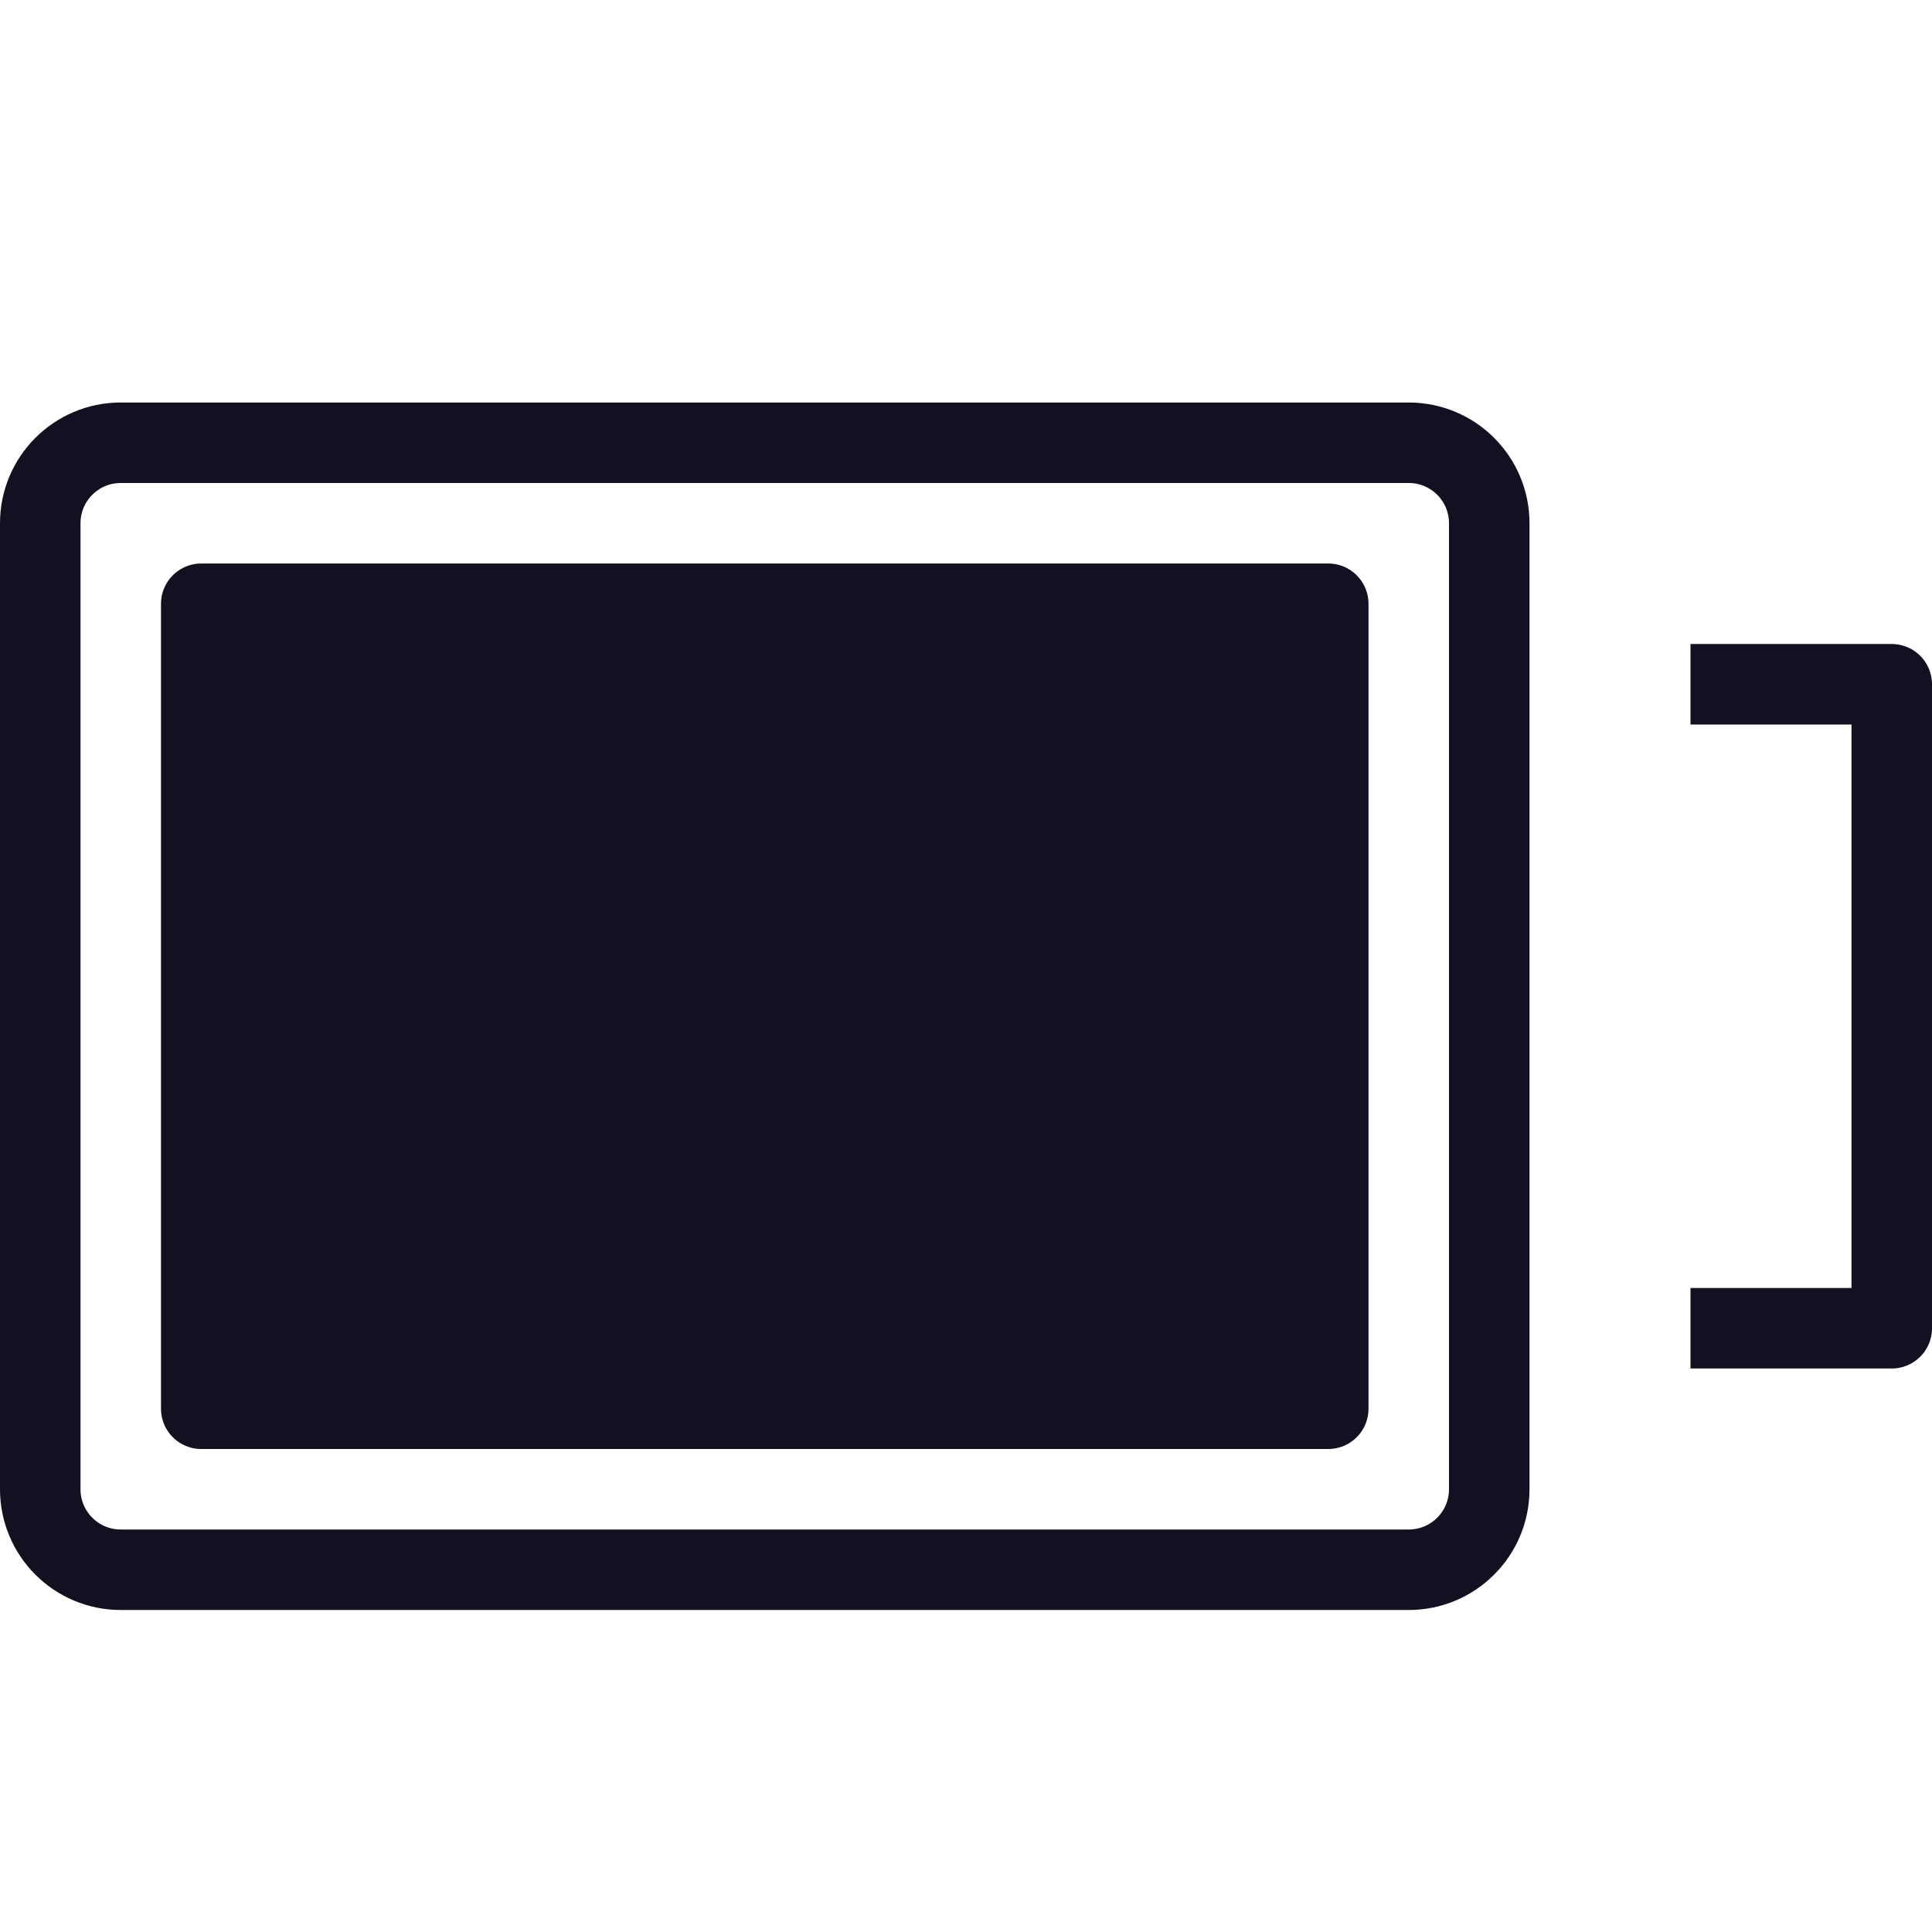
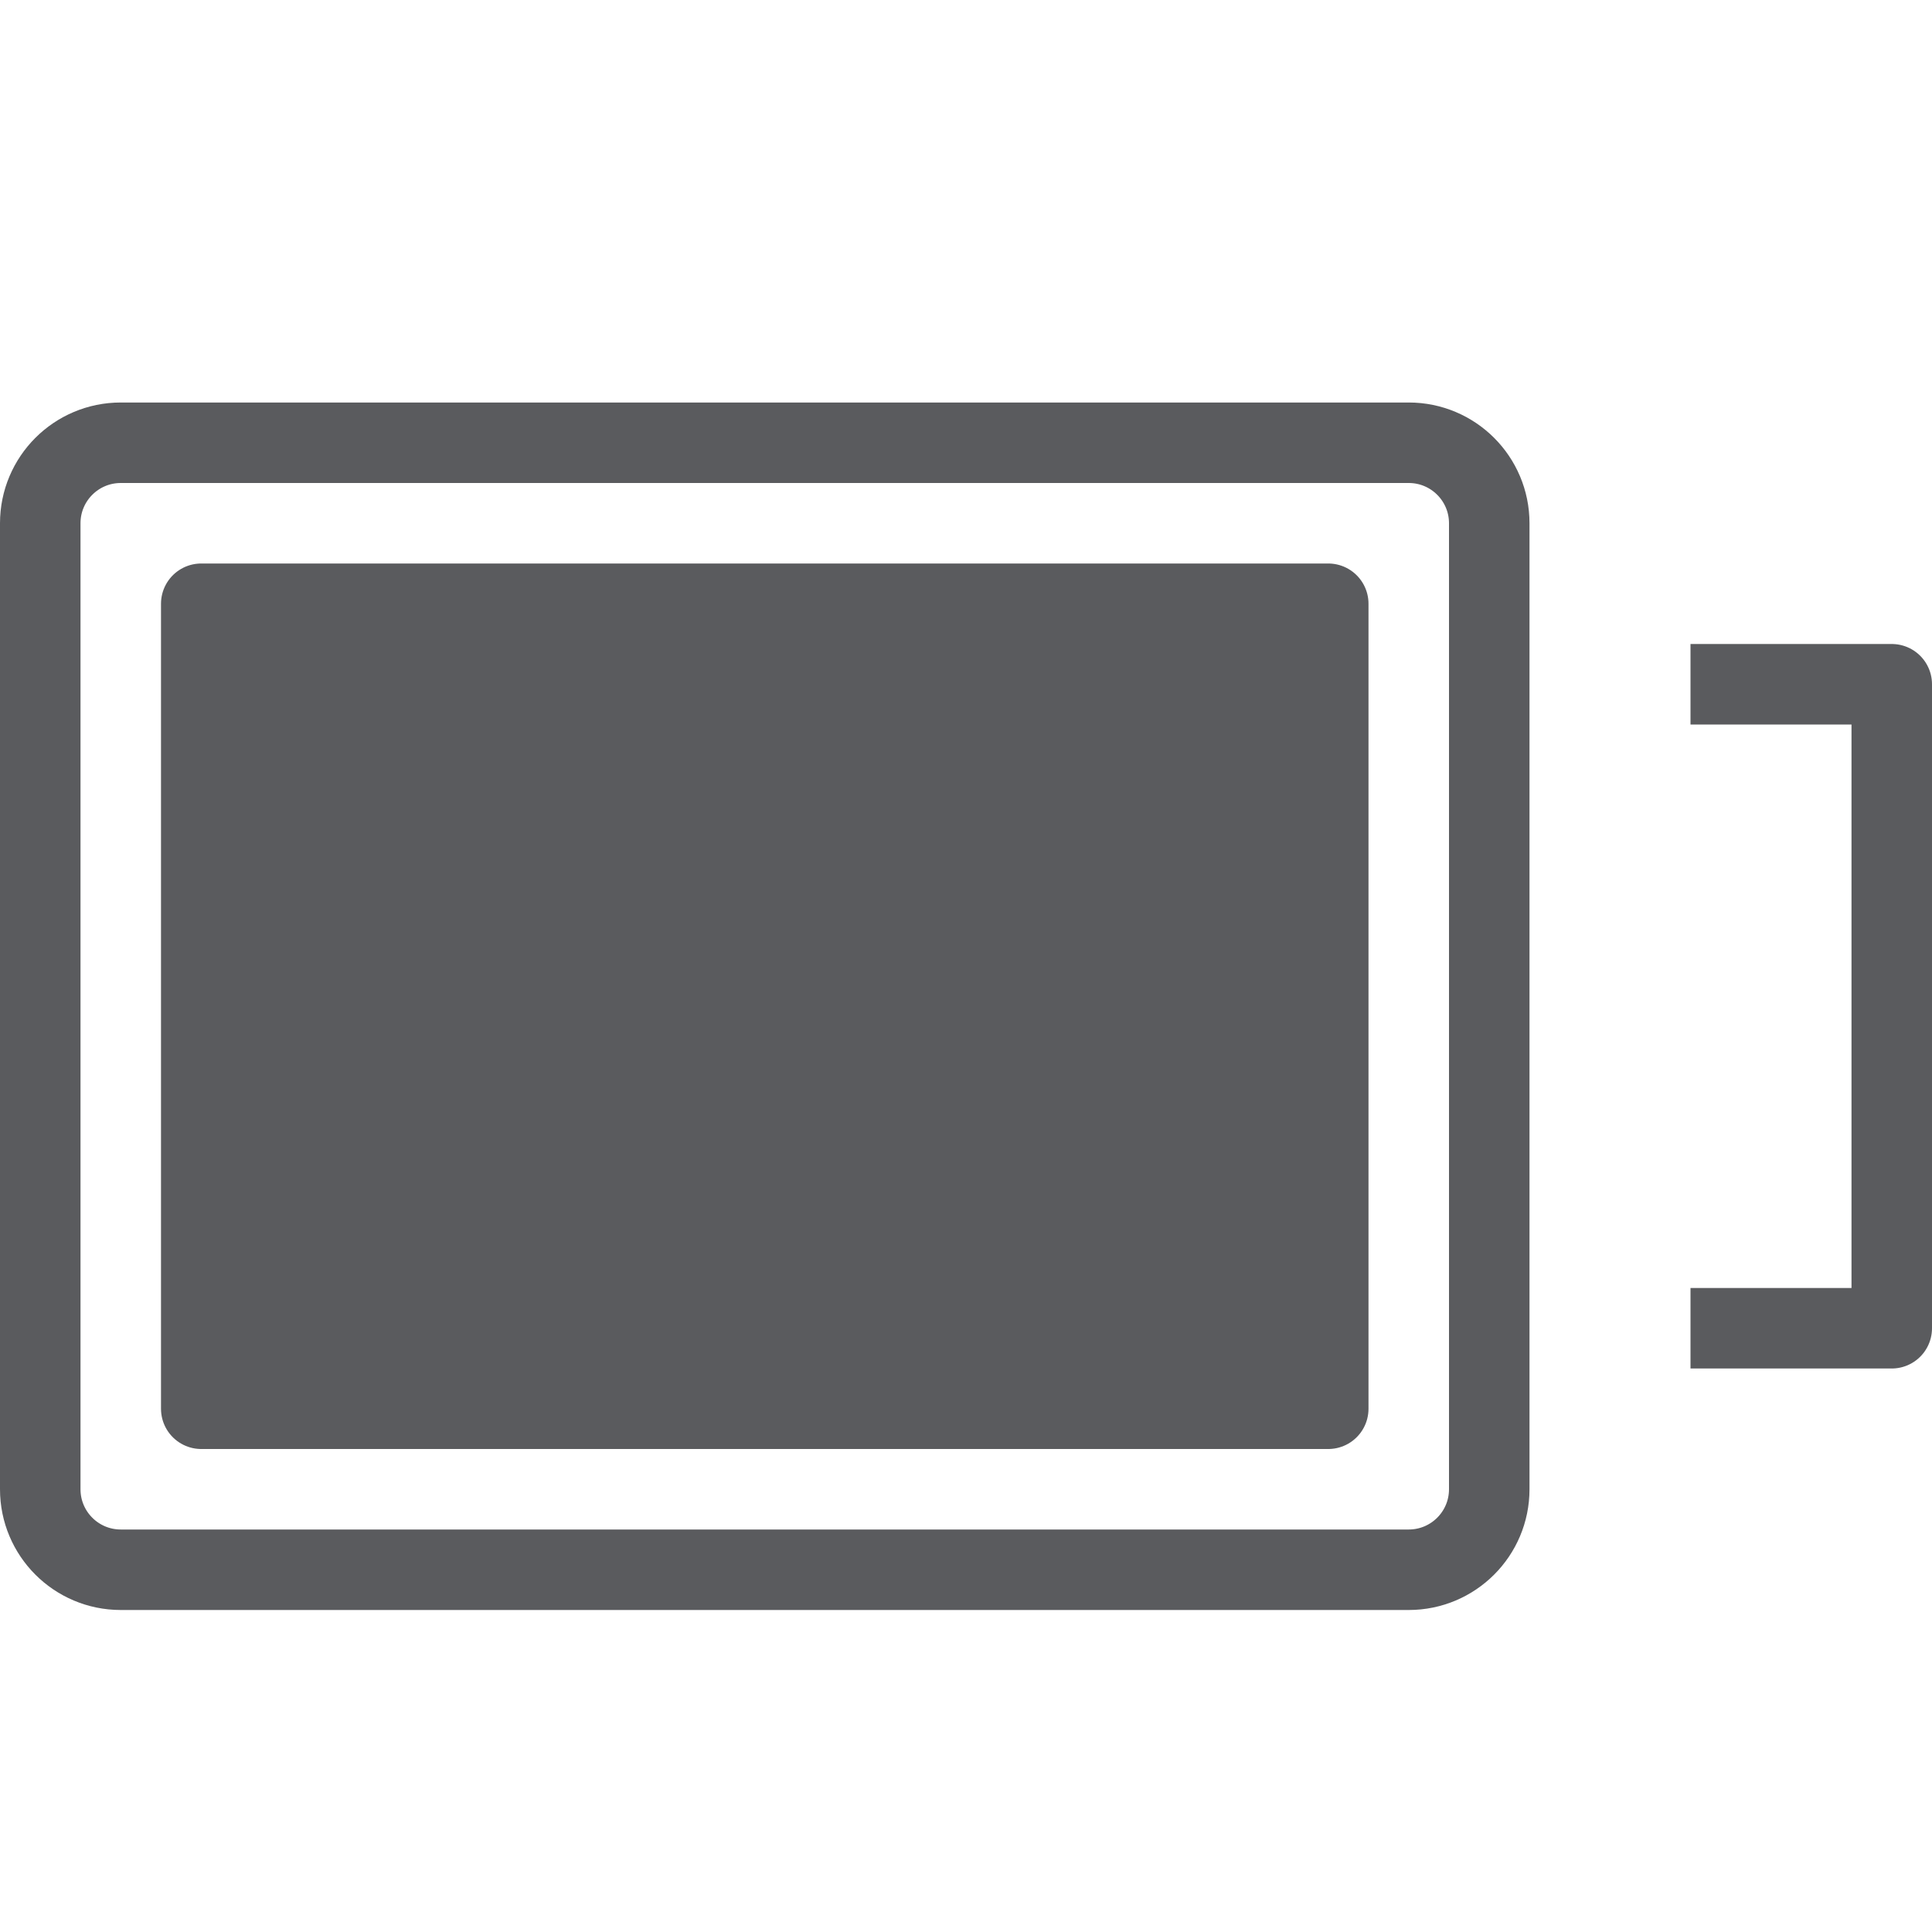
<svg xmlns="http://www.w3.org/2000/svg" id="Layer_1" data-name="Layer 1" viewBox="0 0 24 24">
-   <rect x="0.5" y="5.5" width="18" height="14" rx="1" ry="1" style="fill:none;stroke:#112;stroke-linecap:square;stroke-linejoin:round" />
-   <rect x="2.5" y="7.5" width="14" height="10" style="fill:#112;stroke:#112;stroke-linecap:round;stroke-linejoin:round" />
-   <polyline points="21.5 8.5 23.5 8.5 23.5 16.5 21.5 16.5" style="fill:none;stroke:#112;stroke-linecap:square;stroke-linejoin:round" />
+   <rect x="0.5" y="5.5" width="18" height="14" rx="1" ry="1" style="fill:none;stroke:#5a5b5e;stroke-linecap:square;stroke-linejoin:round" />
+   <rect x="2.5" y="7.5" width="14" height="10" style="fill:#5a5b5e;stroke:#5a5b5e;stroke-linecap:round;stroke-linejoin:round" />
+   <polyline points="21.5 8.5 23.5 8.5 23.5 16.5 21.5 16.5" style="fill:none;stroke:#5a5b5e;stroke-linecap:square;stroke-linejoin:round" />
</svg>
